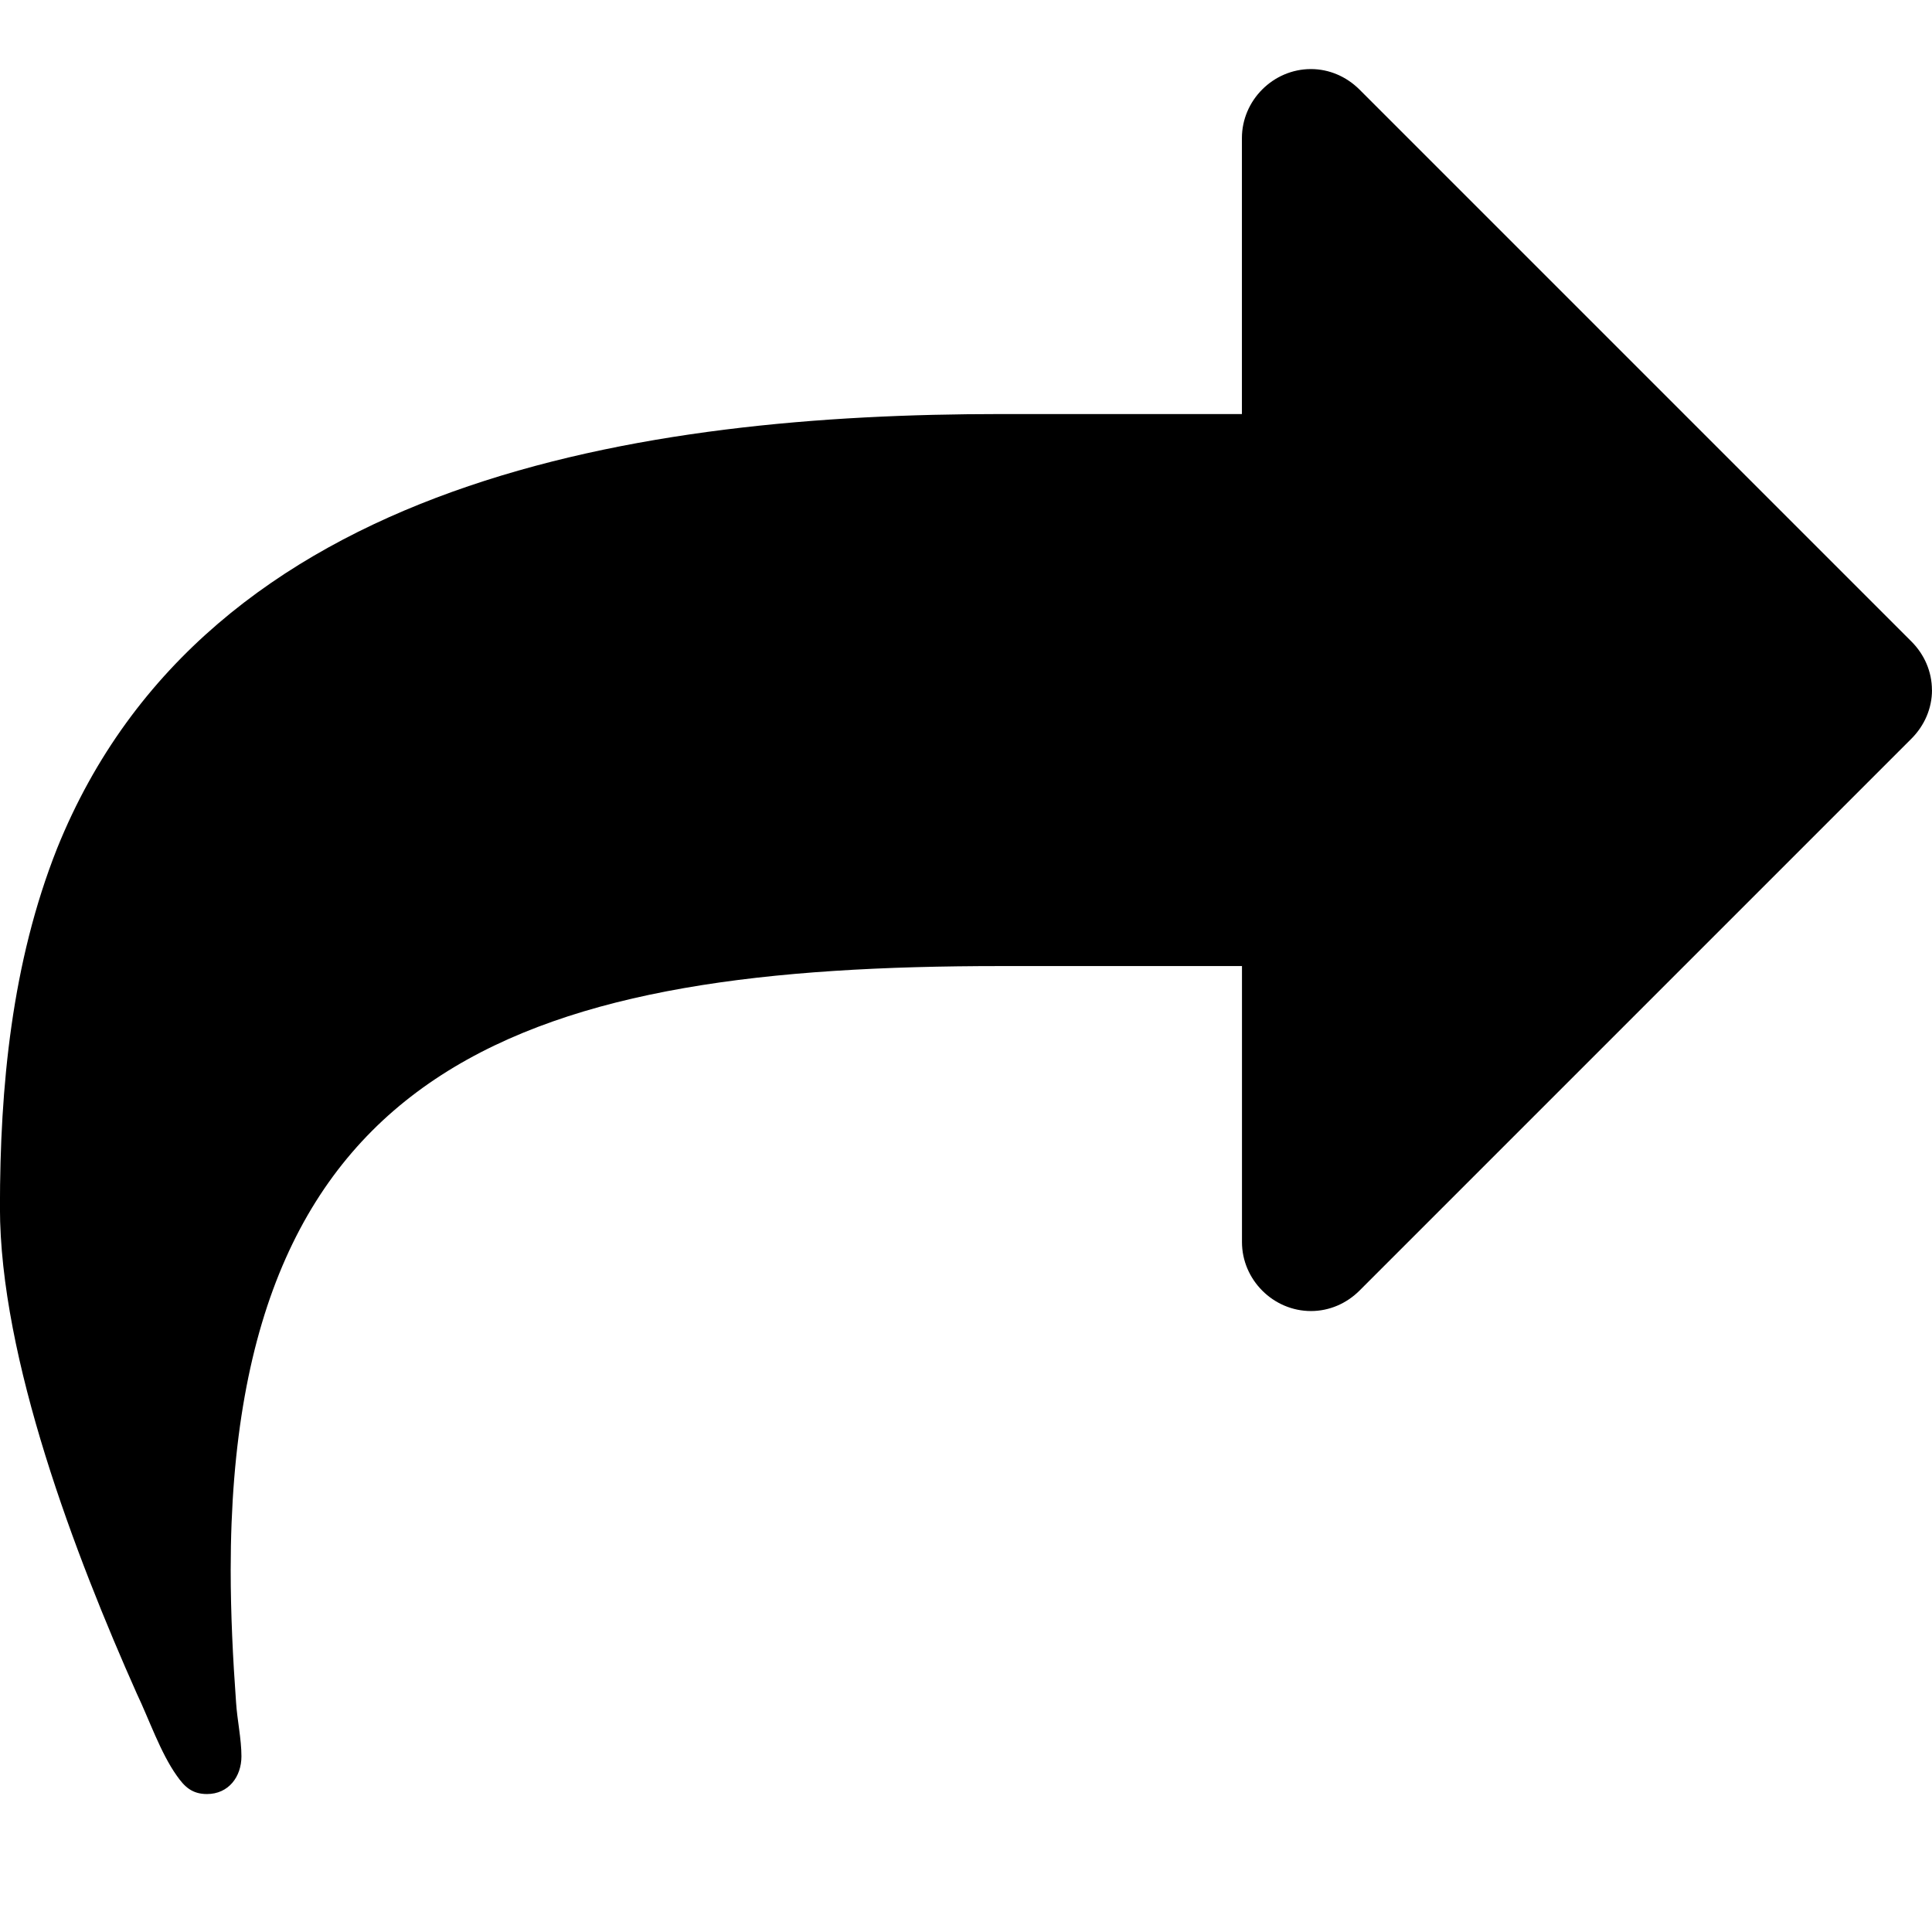
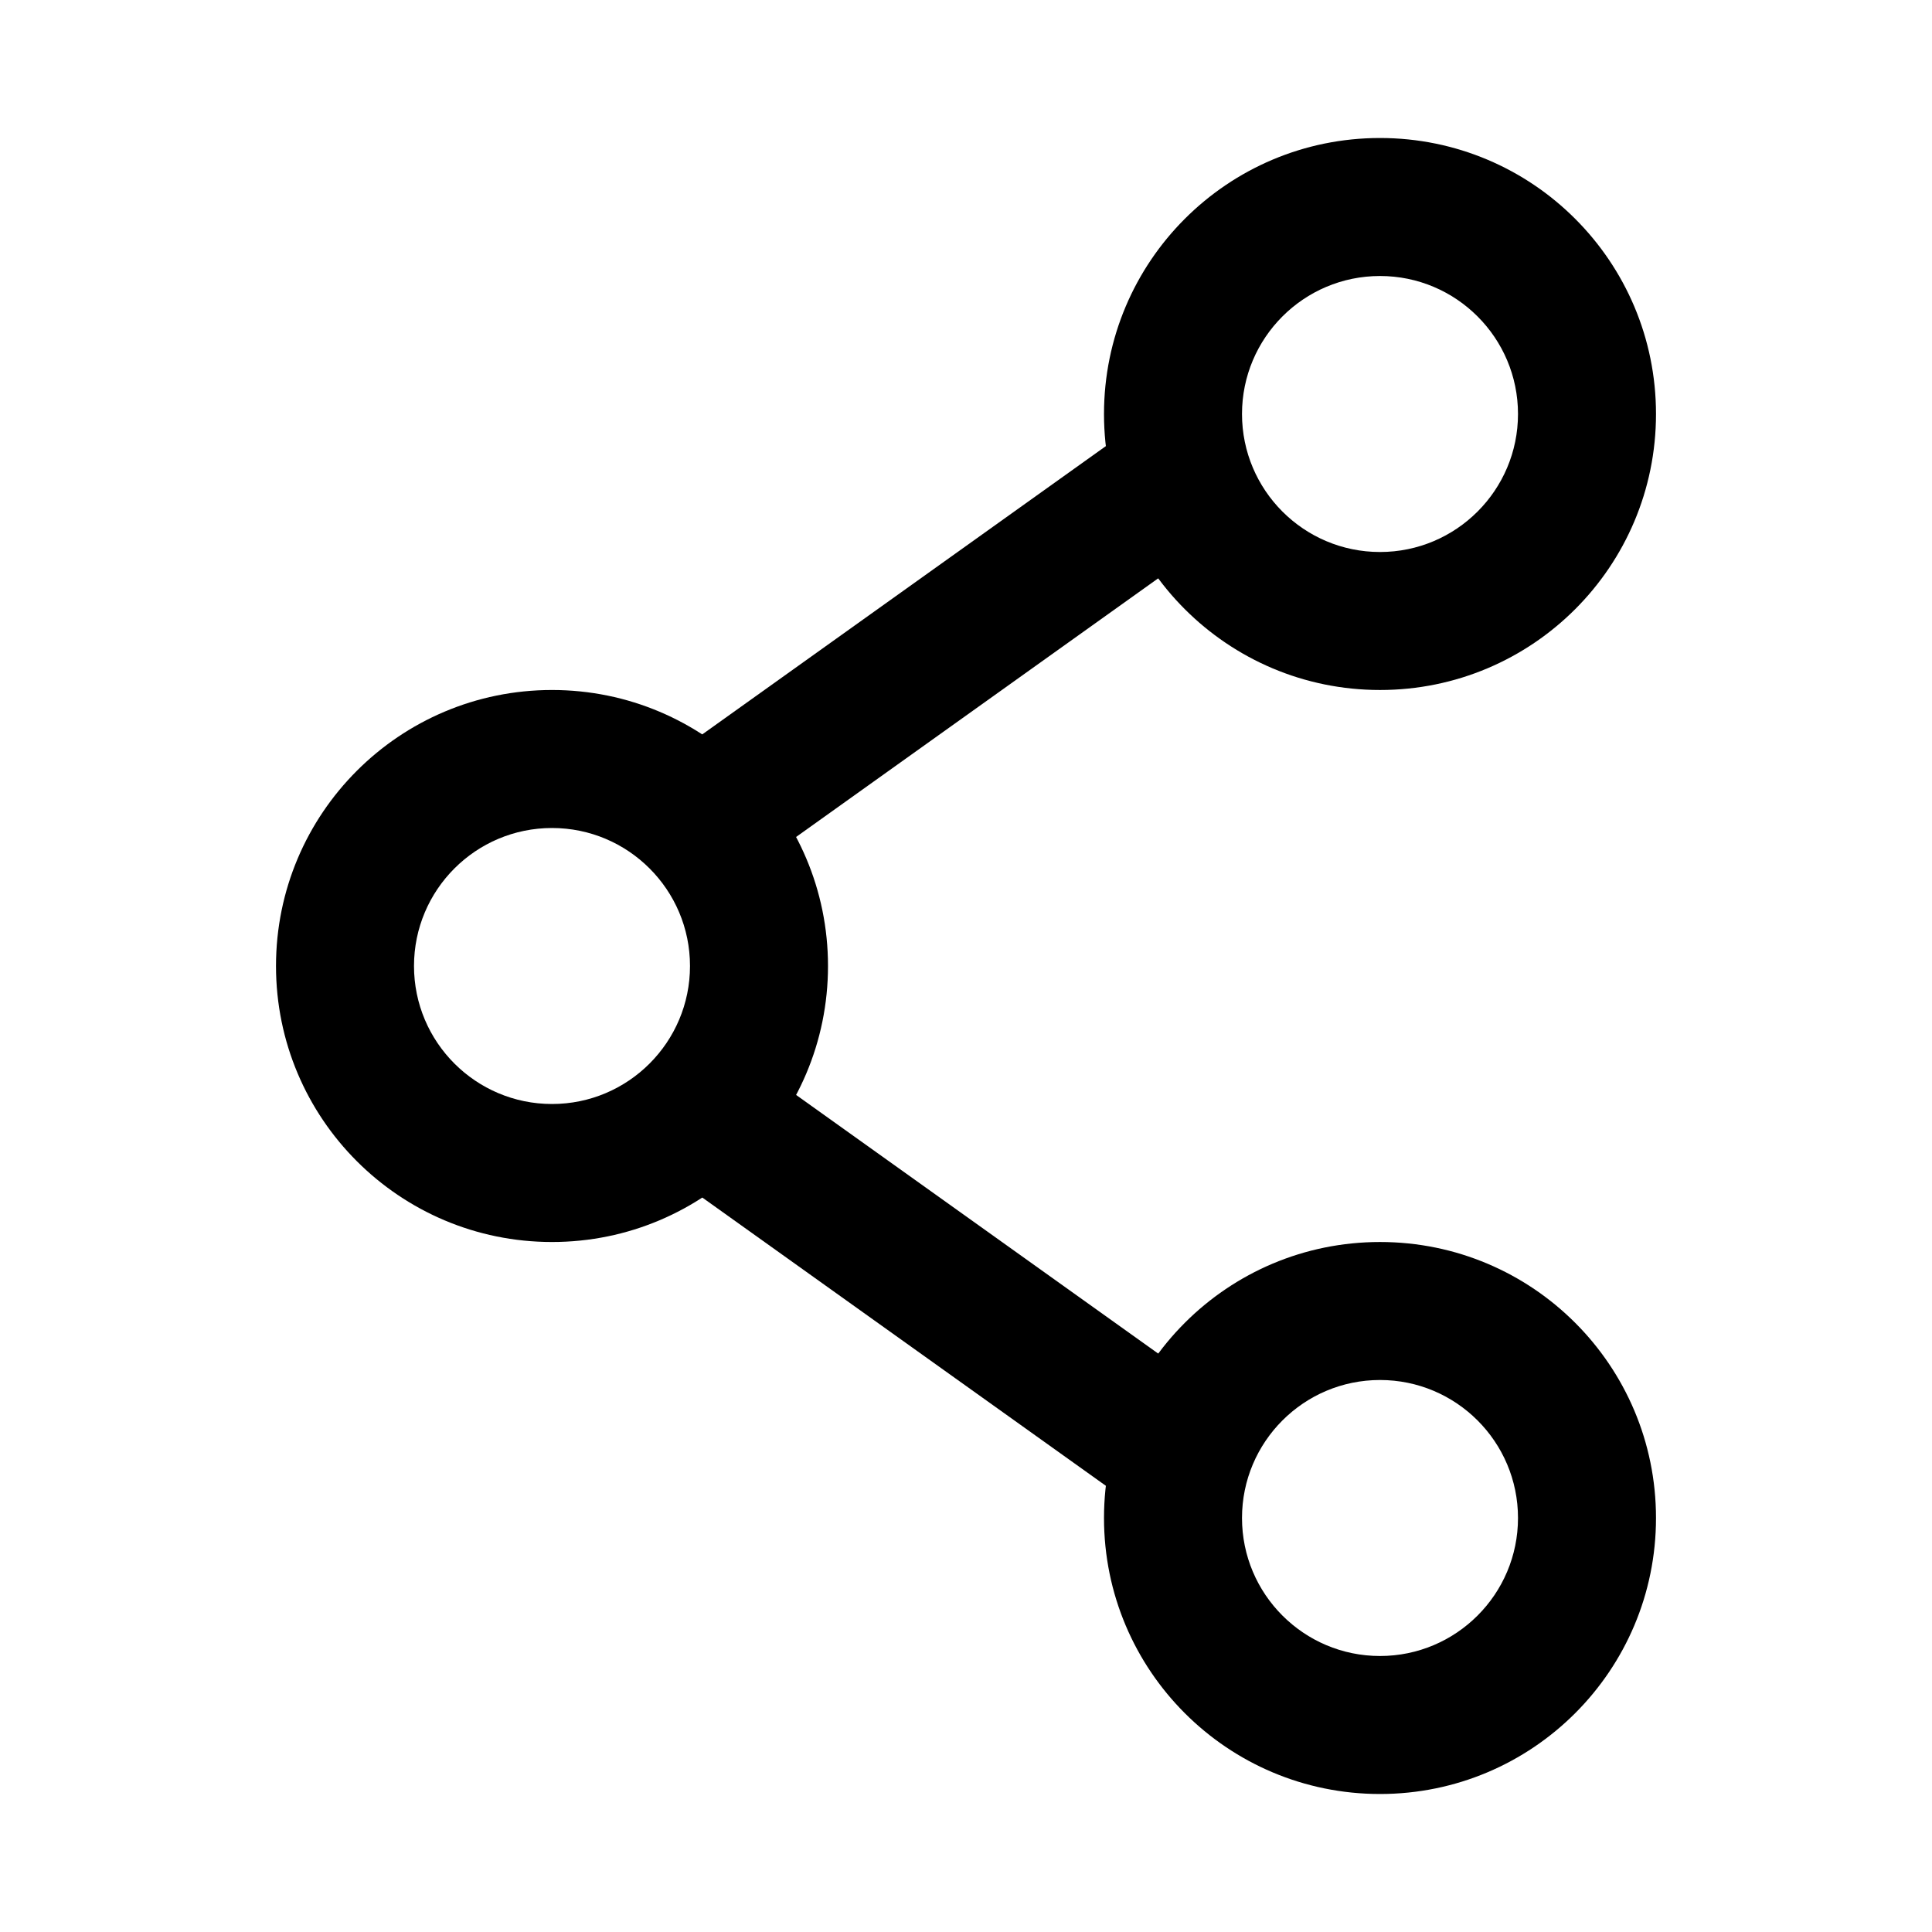
- <svg xmlns="http://www.w3.org/2000/svg" version="1.1" width="32" height="32" viewBox="0 0 32 32">
-   <path d="M32 11.429c0 0.304-0.125 0.589-0.339 0.804l-9.143 9.143c-0.214 0.214-0.5 0.339-0.804 0.339-0.625 0-1.143-0.518-1.143-1.143v-4.571h-4c-7.696 0-12.75 1.482-12.75 10 0 0.732 0.036 1.464 0.089 2.196 0.018 0.286 0.089 0.607 0.089 0.893 0 0.339-0.214 0.625-0.571 0.625-0.25 0-0.375-0.125-0.5-0.304-0.268-0.375-0.464-0.946-0.661-1.357-1.018-2.286-2.268-5.554-2.268-8.054 0-2 0.196-4.054 0.946-5.946 2.482-6.161 9.768-7.196 15.625-7.196h4v-4.571c0-0.625 0.518-1.143 1.143-1.143 0.304 0 0.589 0.125 0.804 0.339l9.143 9.143c0.214 0.214 0.339 0.5 0.339 0.804z" />
+ <svg xmlns="http://www.w3.org/2000/svg" version="1.1" width="14" height="14" viewBox="0 0 14 14">
+   <path d="M10 4c0.552 0 1-0.448 1-1s-0.448-1-1-1c-0.552 0-1 0.448-1 1s0.448 1 1 1zM10 5c-1.105 0-2-0.895-2-2s0.895-2 2-2c1.105 0 2 0.895 2 2s-0.895 2-2 2z" />
+   <path d="M4 8c0.552 0 1-0.448 1-1s-0.448-1-1-1c-0.552 0-1 0.448-1 1s0.448 1 1 1zM4 9c-1.105 0-2-0.895-2-2s0.895-2 2-2c1.105 0 2 0.895 2 2s-0.895 2-2 2z" />
+   <path d="M10 12c0.552 0 1-0.448 1-1s-0.448-1-1-1c-0.552 0-1 0.448-1 1s0.448 1 1 1zM10 13c-1.105 0-2-0.895-2-2s0.895-2 2-2c1.105 0 2 0.895 2 2s-0.895 2-2 2z" />
+   <path d="M8.209 3.093l0.581 0.814-3.5 2.5-0.581-0.814z" />
+   <path d="M8.791 10.093l-0.581 0.814-3.5-2.5 0.581-0.814z" />
</svg>
